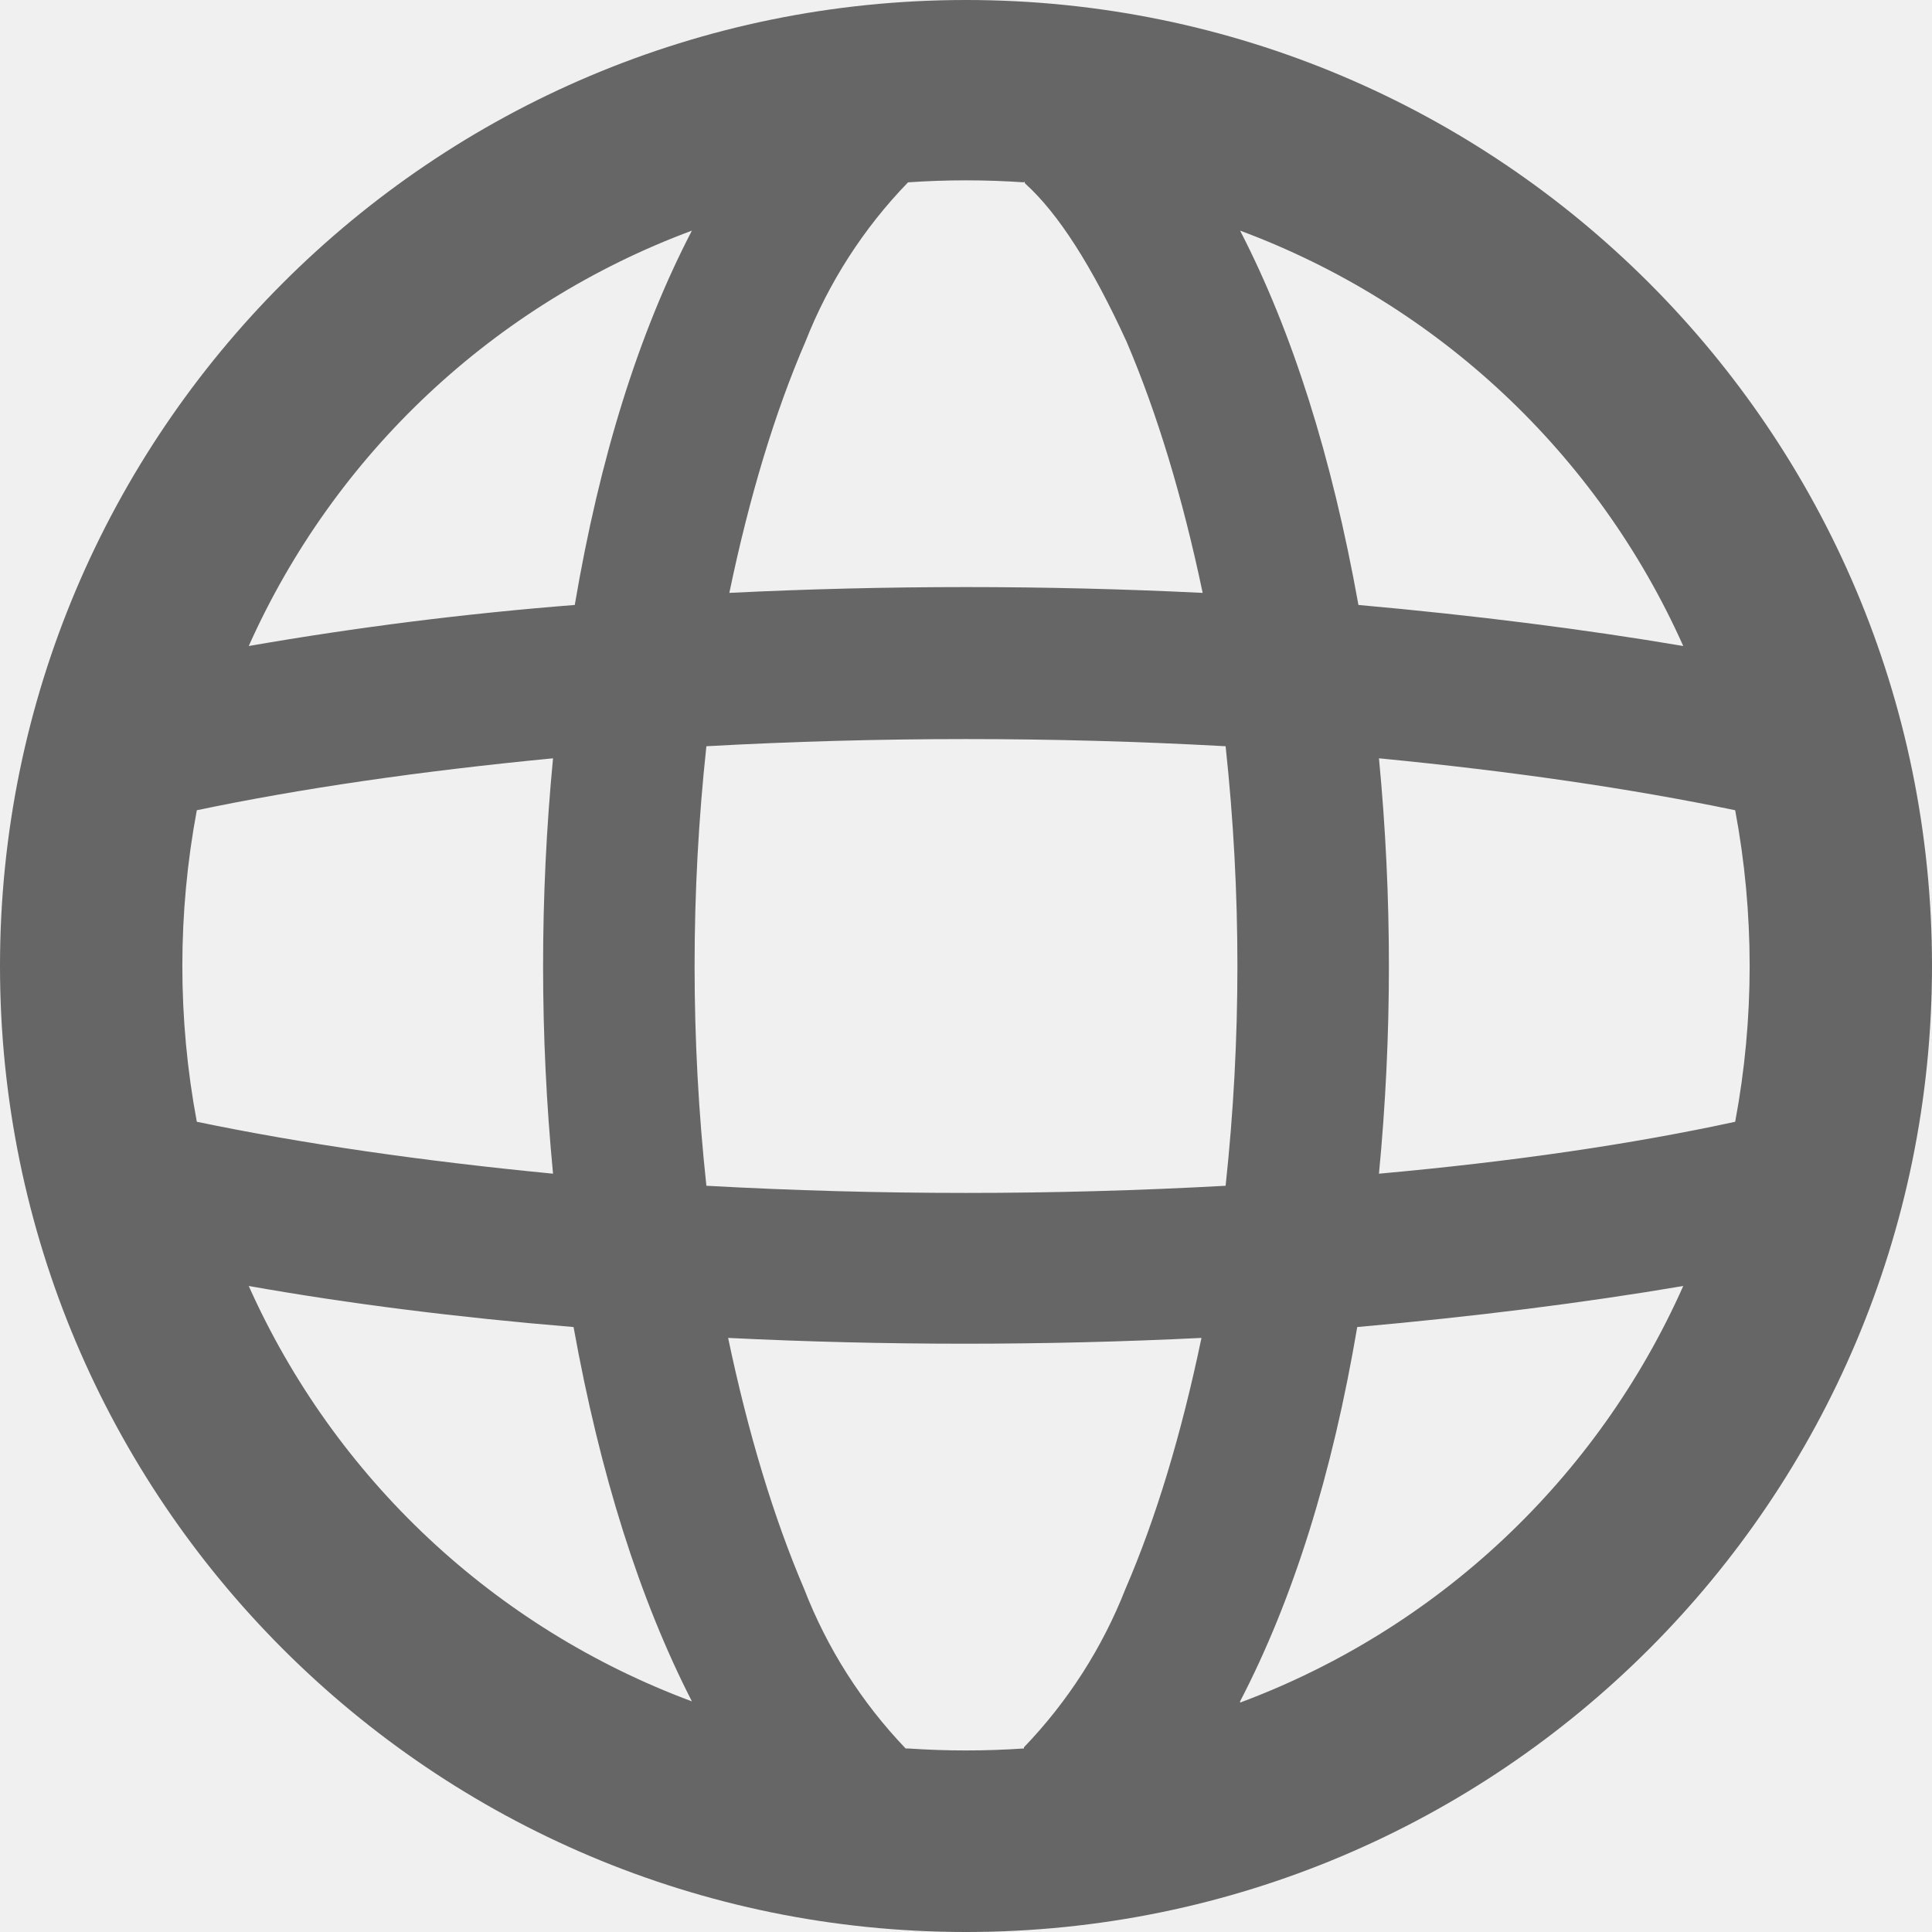
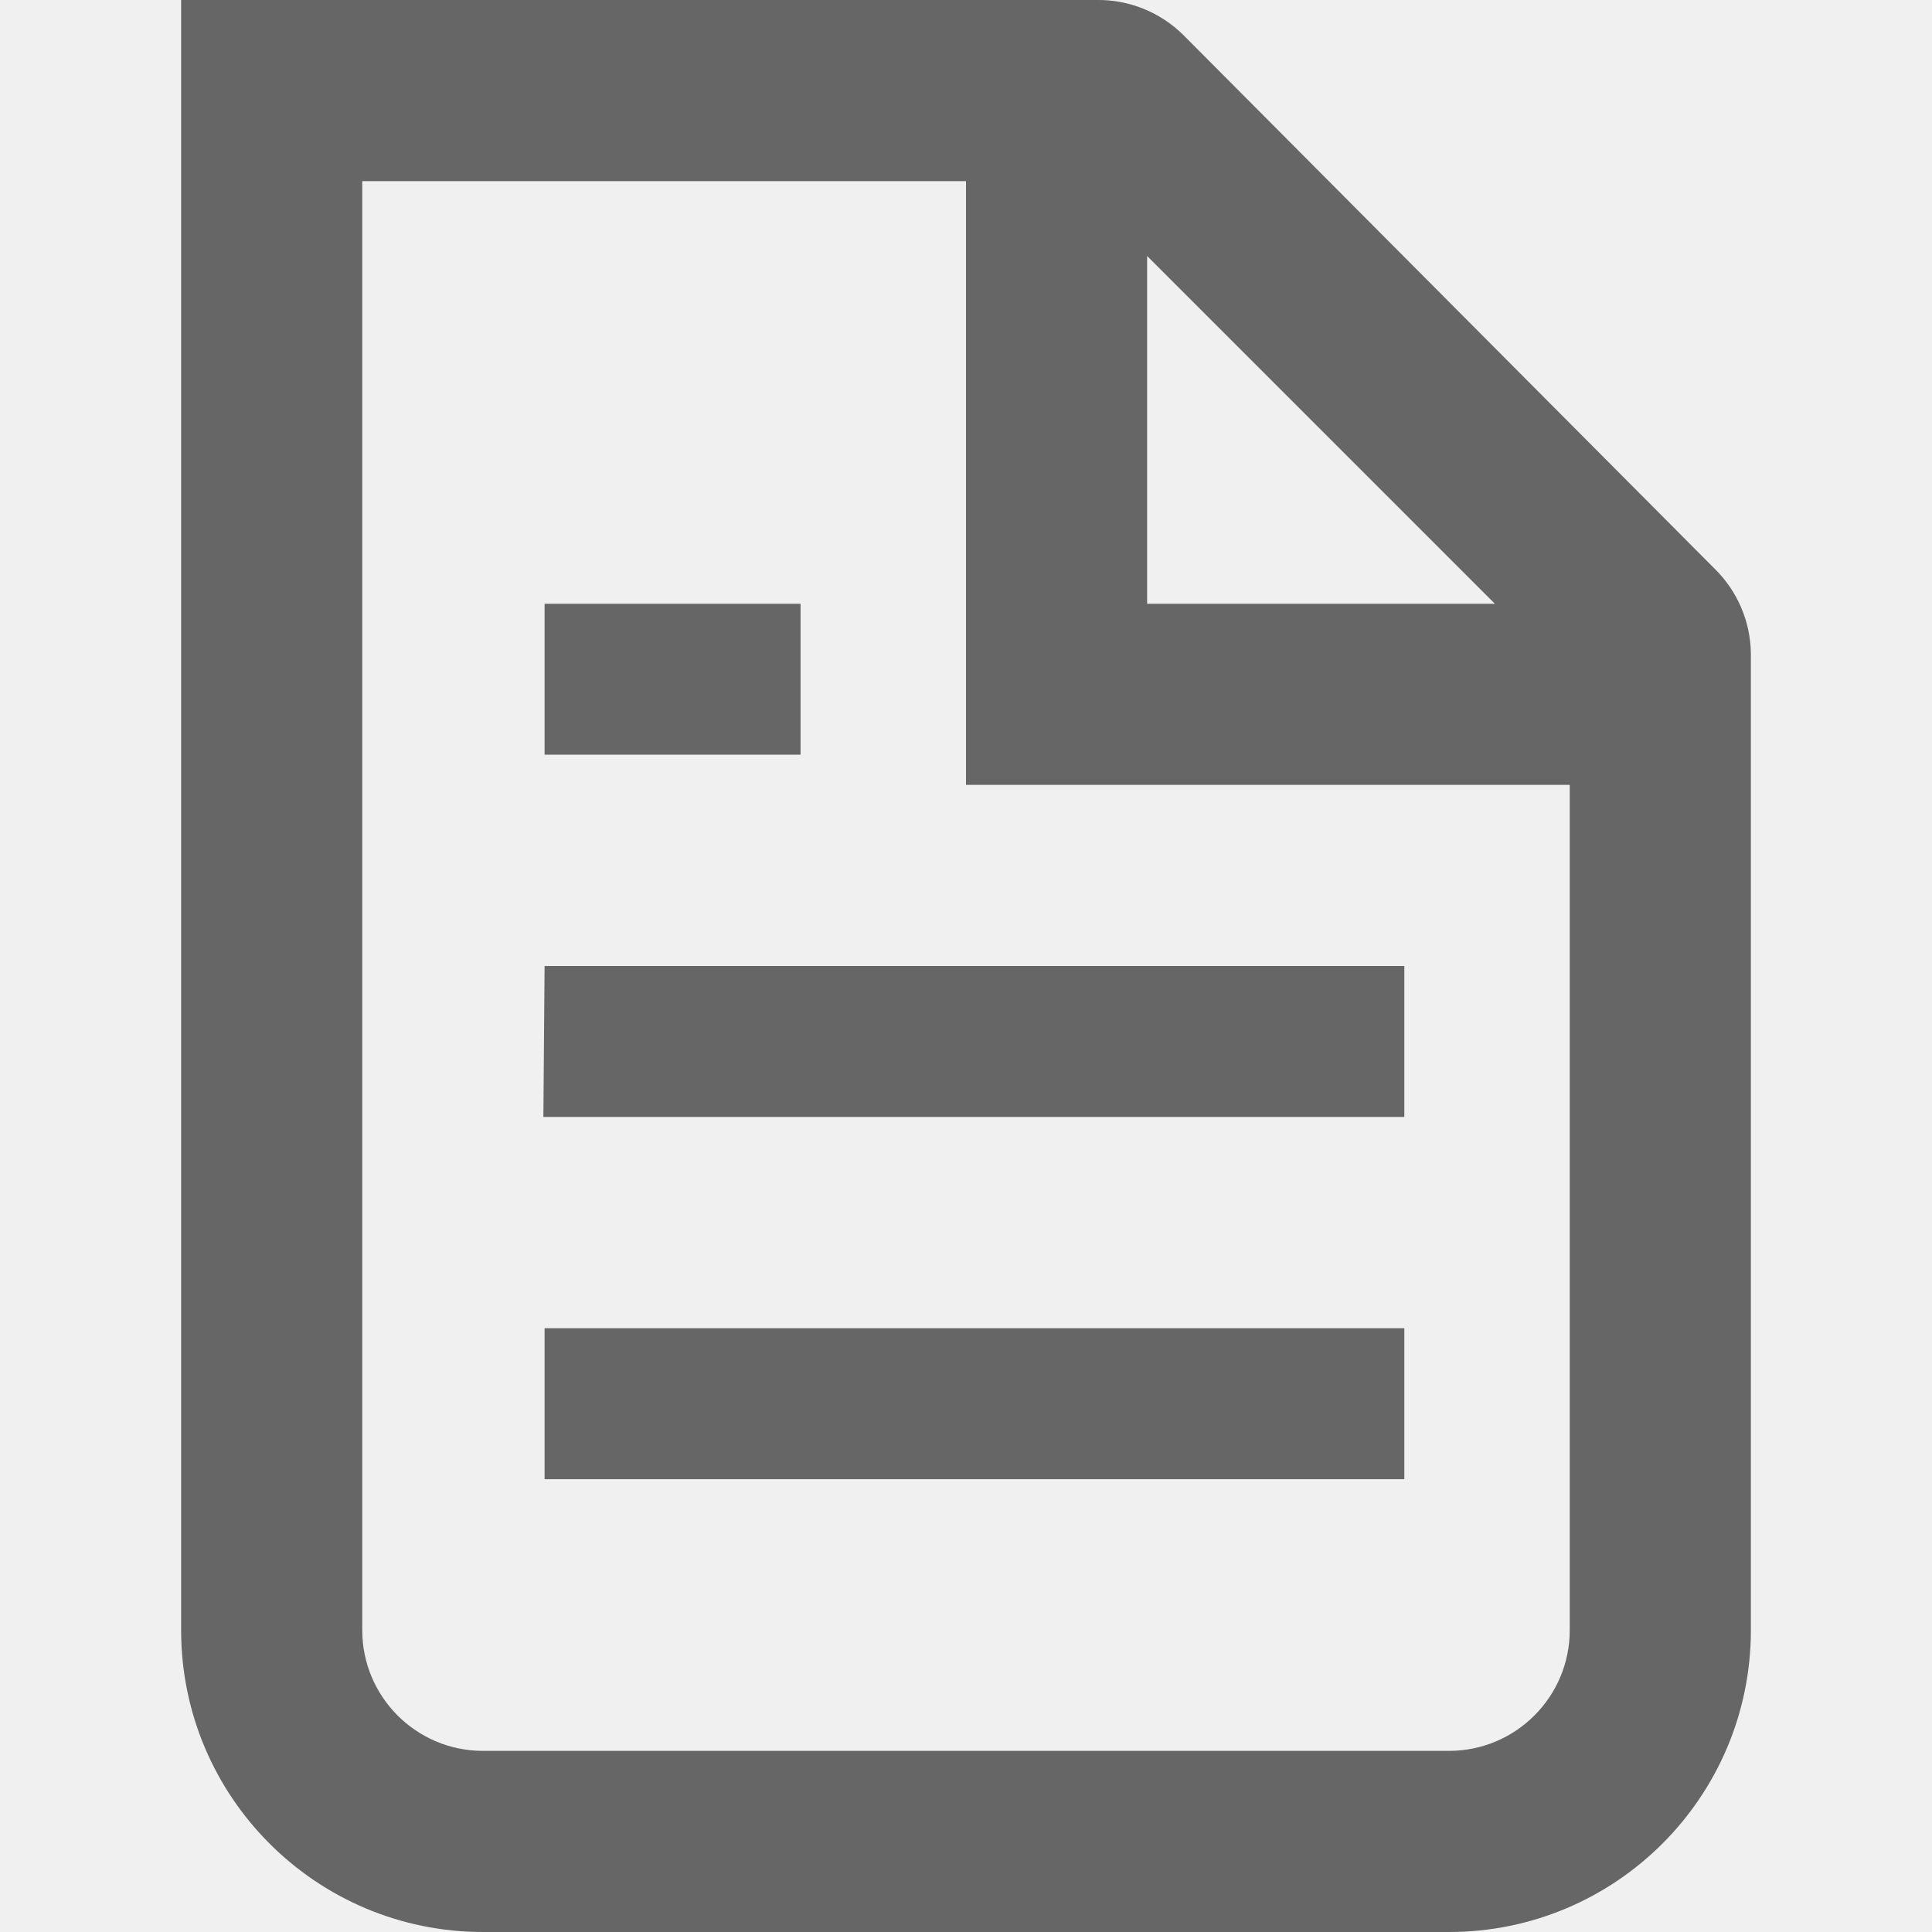
<svg xmlns="http://www.w3.org/2000/svg" fill="none" viewBox="0 0 16 16">
-   <g clip-path="url(#a)">
-     <path fill-rule="evenodd" clip-rule="evenodd" d="M10.27 14.1a6.5 6.5 0 0 0 3.67-3.45q-1.24.21-2.7.34-.31 1.83-.97 3.1M8 16A8 8 0 1 0 8 0a8 8 0 0 0 0 16m.48-1.52a7 7 0 0 1-.96 0H7.5a4 4 0 0 1-.84-1.32q-.38-.89-.63-2.08a40 40 0 0 0 3.92 0q-.25 1.2-.63 2.08a4 4 0 0 1-.84 1.31zm2.94-4.76q1.66-.15 2.95-.43a7 7 0 0 0 0-2.58q-1.3-.27-2.95-.43a18 18 0 0 1 0 3.44m-1.27-3.54a17 17 0 0 1 0 3.64 39 39 0 0 1-4.3 0 17 17 0 0 1 0-3.64 39 39 0 0 1 4.3 0m1.1-1.17q1.45.13 2.69.34a6.5 6.5 0 0 0-3.67-3.44q.65 1.26.98 3.1M8.48 1.5l.01.02q.41.37.84 1.31.38.89.63 2.08a40 40 0 0 0-3.92 0q.25-1.2.63-2.08a4 4 0 0 1 .85-1.32 7 7 0 0 1 .96 0m-2.75.4a6.5 6.5 0 0 0-3.67 3.44 29 29 0 0 1 2.7-.34q.31-1.83.97-3.1M4.58 6.28q-1.66.16-2.95.43a7 7 0 0 0 0 2.58q1.3.27 2.95.43a18 18 0 0 1 0-3.44m.17 4.71q-1.45-.12-2.69-.34a6.5 6.5 0 0 0 3.67 3.44q-.65-1.27-.98-3.1" fill="#666" />
-   </g>
-   <defs>
-     <clipPath id="a">
-       <path fill="#fff" d="M0 0h16v16H0z" />
-     </clipPath>
-   </defs>
+   <path d="M14.5 13.5V5.41a1 1 0 0 0-.3-.7L9.8.29A1 1 0 0 0 9.08 0H1.5v13.5A2.5 2.5 0 0 0 4 16h8a2.5 2.5 0 0 0 2.5-2.5m-1.5 0v-7H8v-5H3v12a1 1 0 0 0 1 1h8a1 1 0 0 0 1-1M9.5 5V2.12L12.38 5zM5.13 5h-.62v1.25h2.12V5zm-.62 3h7.12v1.25H4.5zm.62 3h-.62v1.25h7.12V11z" clip-rule="evenodd" fill="#666" fill-rule="evenodd" />
</svg>
